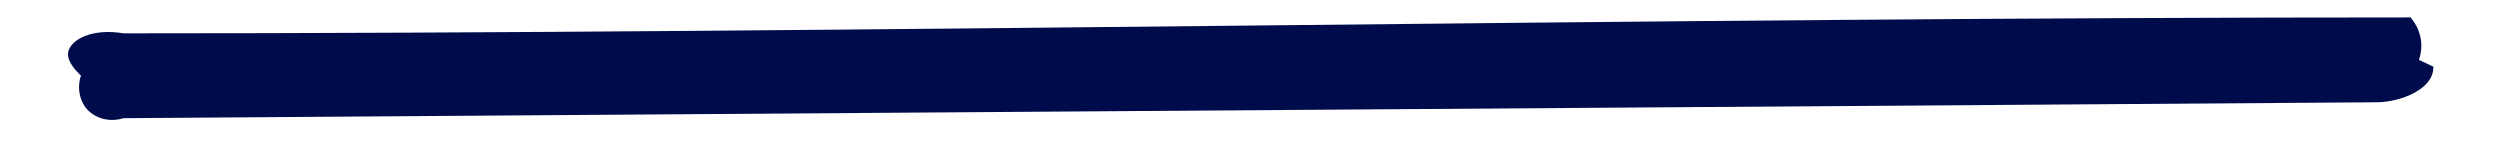
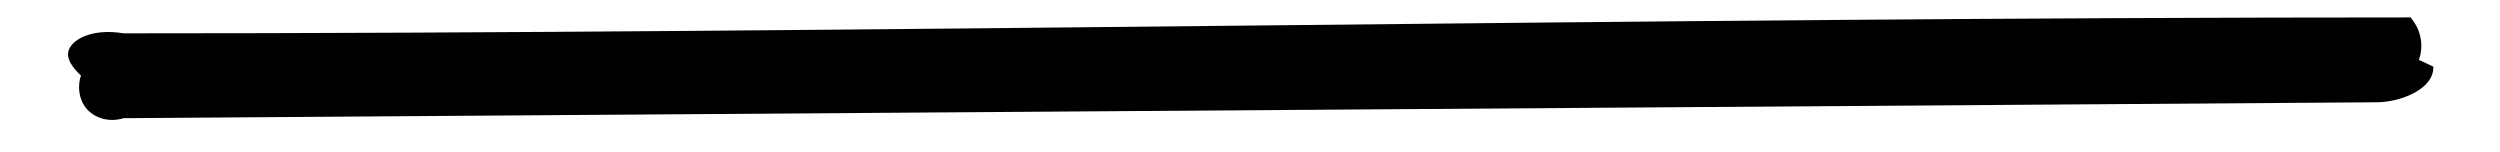
<svg xmlns="http://www.w3.org/2000/svg" version="1.1" id="Layer_1" x="0px" y="0px" viewBox="0 0 33 2" style="enable-background:new 0 0 33 2;" xml:space="preserve">
-   <style type="text/css">
- 	.st0{fill:#000B4C;}
- 	.st1{fill:#212529;}
- </style>
-   <path class="st0" d="M31.37,1.35L1.63,1.56c-0.19,0.06-0.39,0-0.5-0.14C0.99,1.23,1.06,1.01,1.07,1v0C1.02,0.95,0.88,0.82,0.9,0.69  c0.03-0.17,0.32-0.32,0.73-0.25c10.06,0,20.13-0.21,30.19-0.21c0.03,0.04,0.08,0.1,0.11,0.19c0.06,0.17,0.02,0.31,0,0.37l0.19,0.09  C32.13,1.18,31.68,1.35,31.37,1.35z" />
-   <path class="st1" d="M32.59,2" />
+   <path d="M31.37,1.35L1.63,1.56c-0.19,0.06-0.39,0-0.5-0.14C0.99,1.23,1.06,1.01,1.07,1l0,0C1.02,0.95,0.88,0.82,0.9,0.69  c0.03-0.17,0.32-0.32,0.73-0.25c10.06,0,20.13-0.21,30.19-0.21c0.03,0.04,0.08,0.1,0.11,0.19c0.06,0.17,0.02,0.31,0,0.37l0.19,0.09  C32.13,1.18,31.68,1.35,31.37,1.35z" />
+   <path d="M32.59,2" />
</svg>
